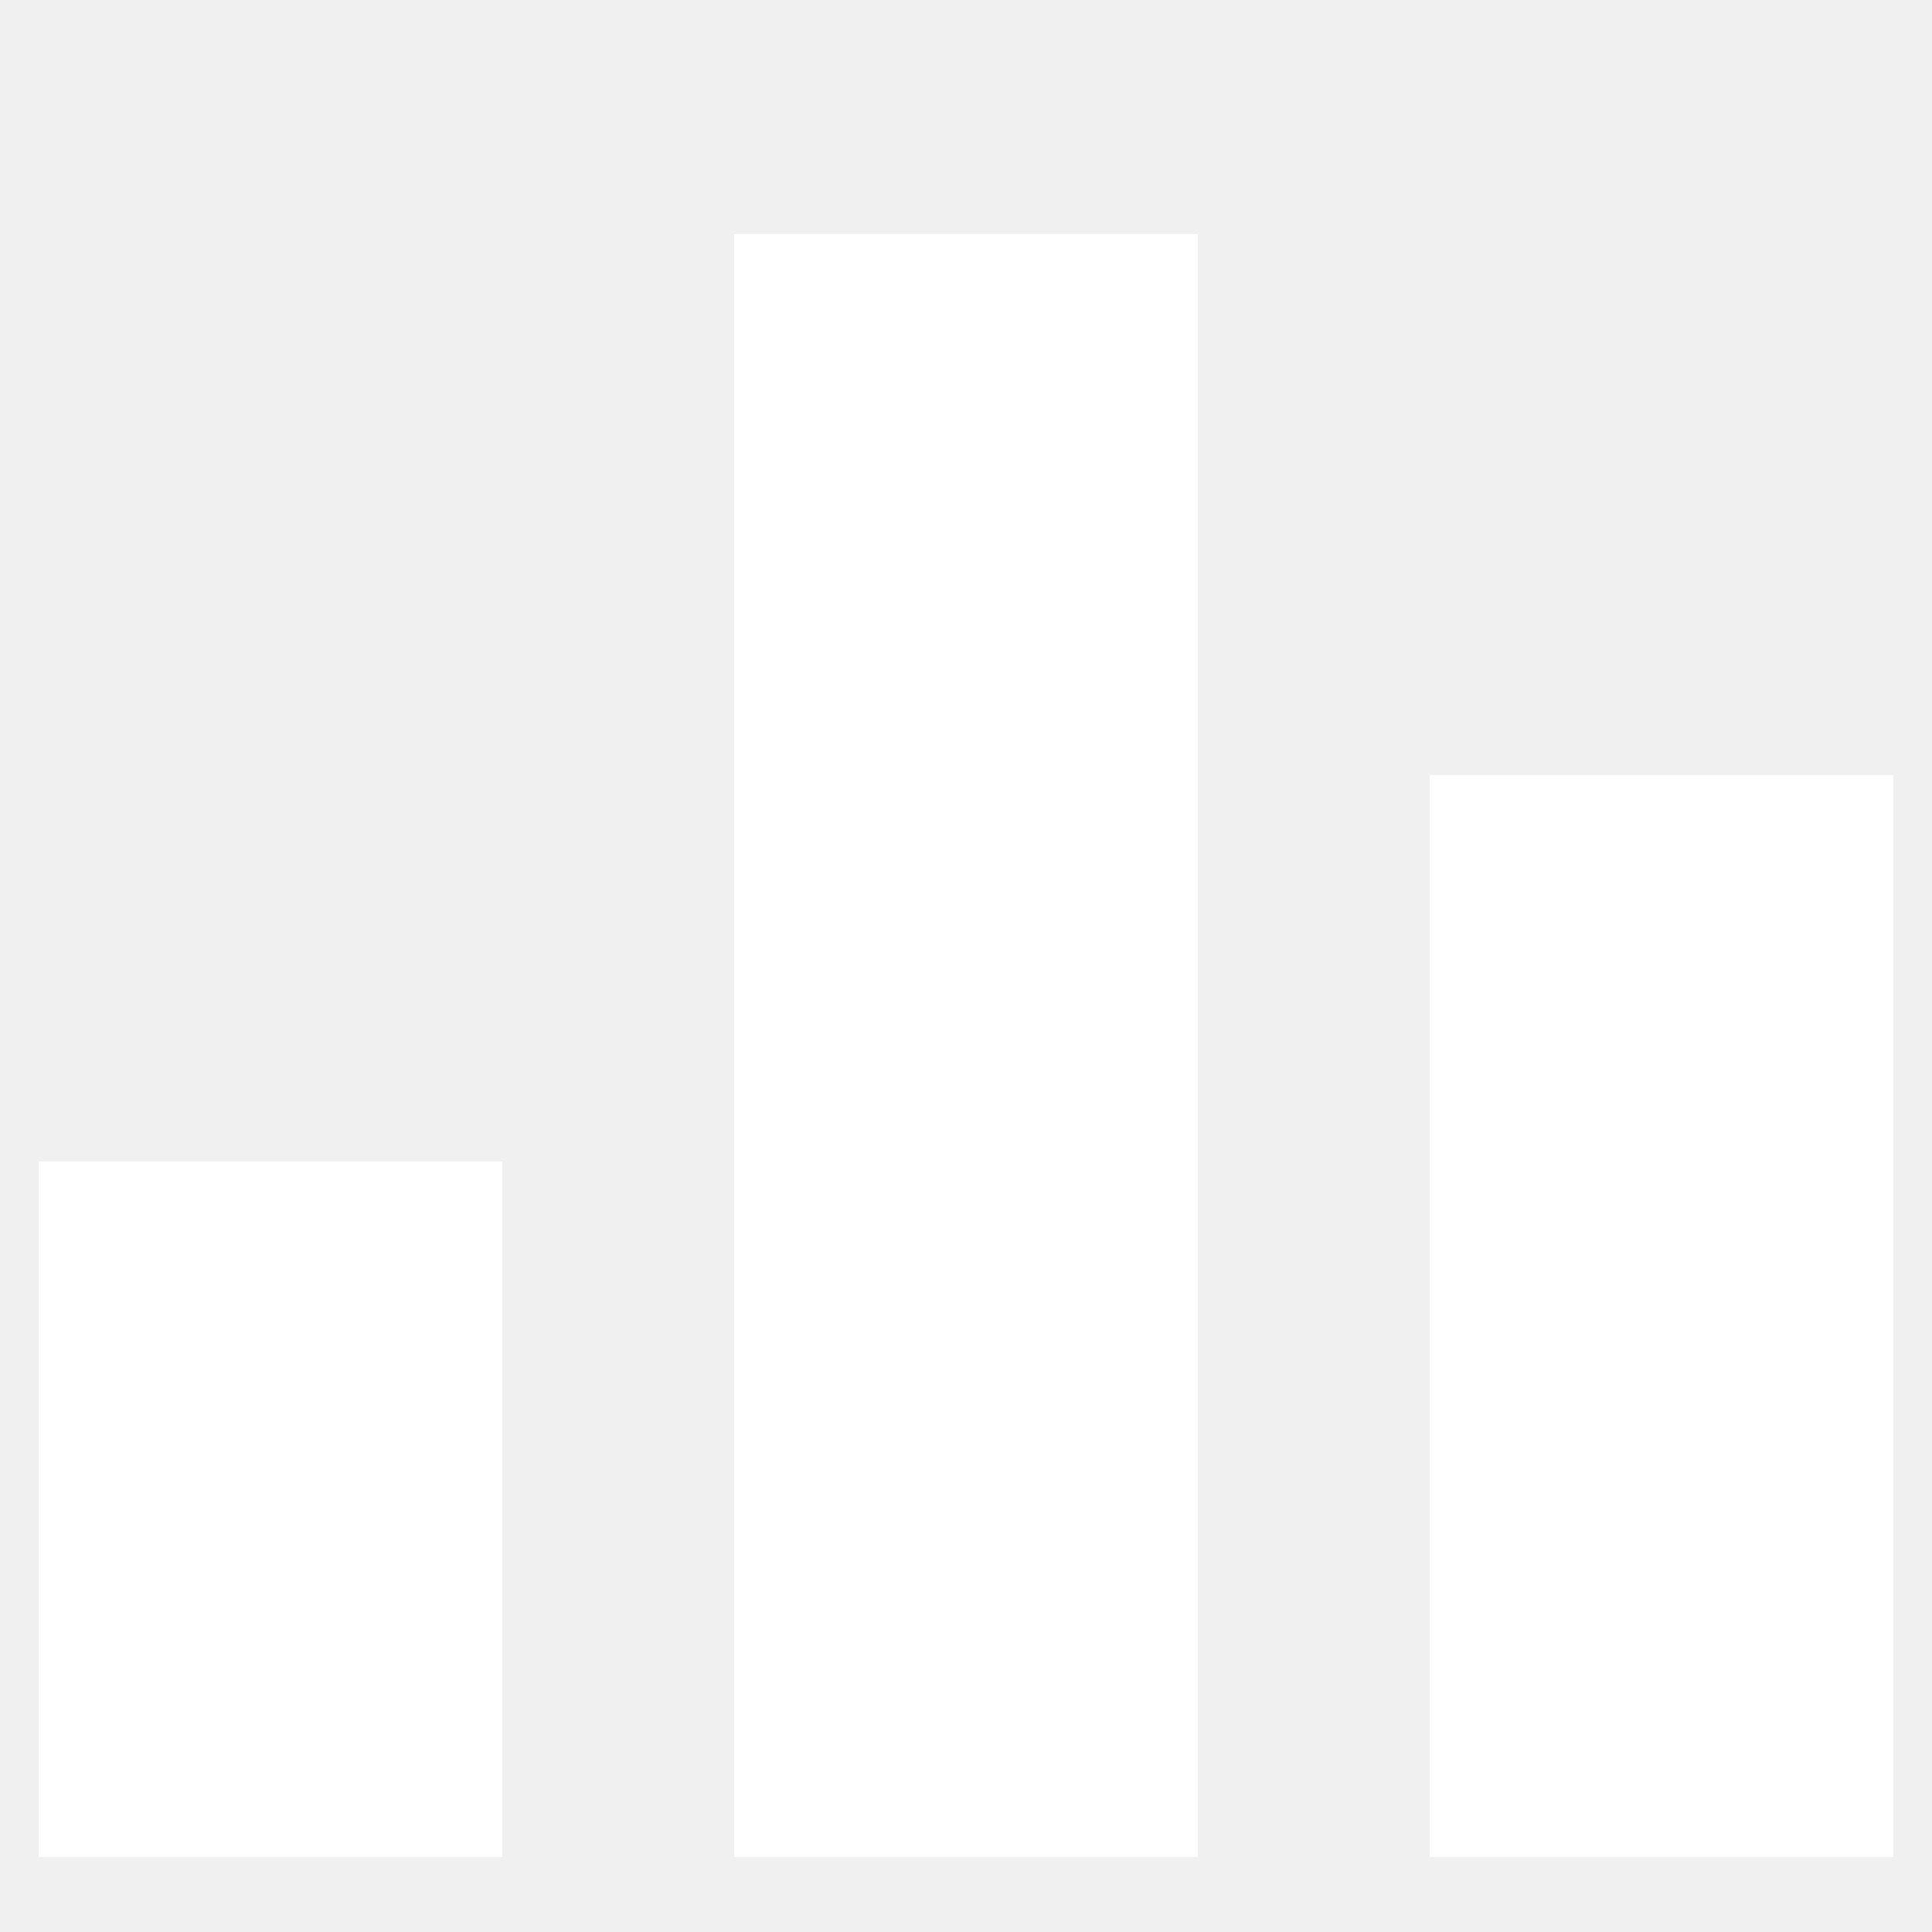
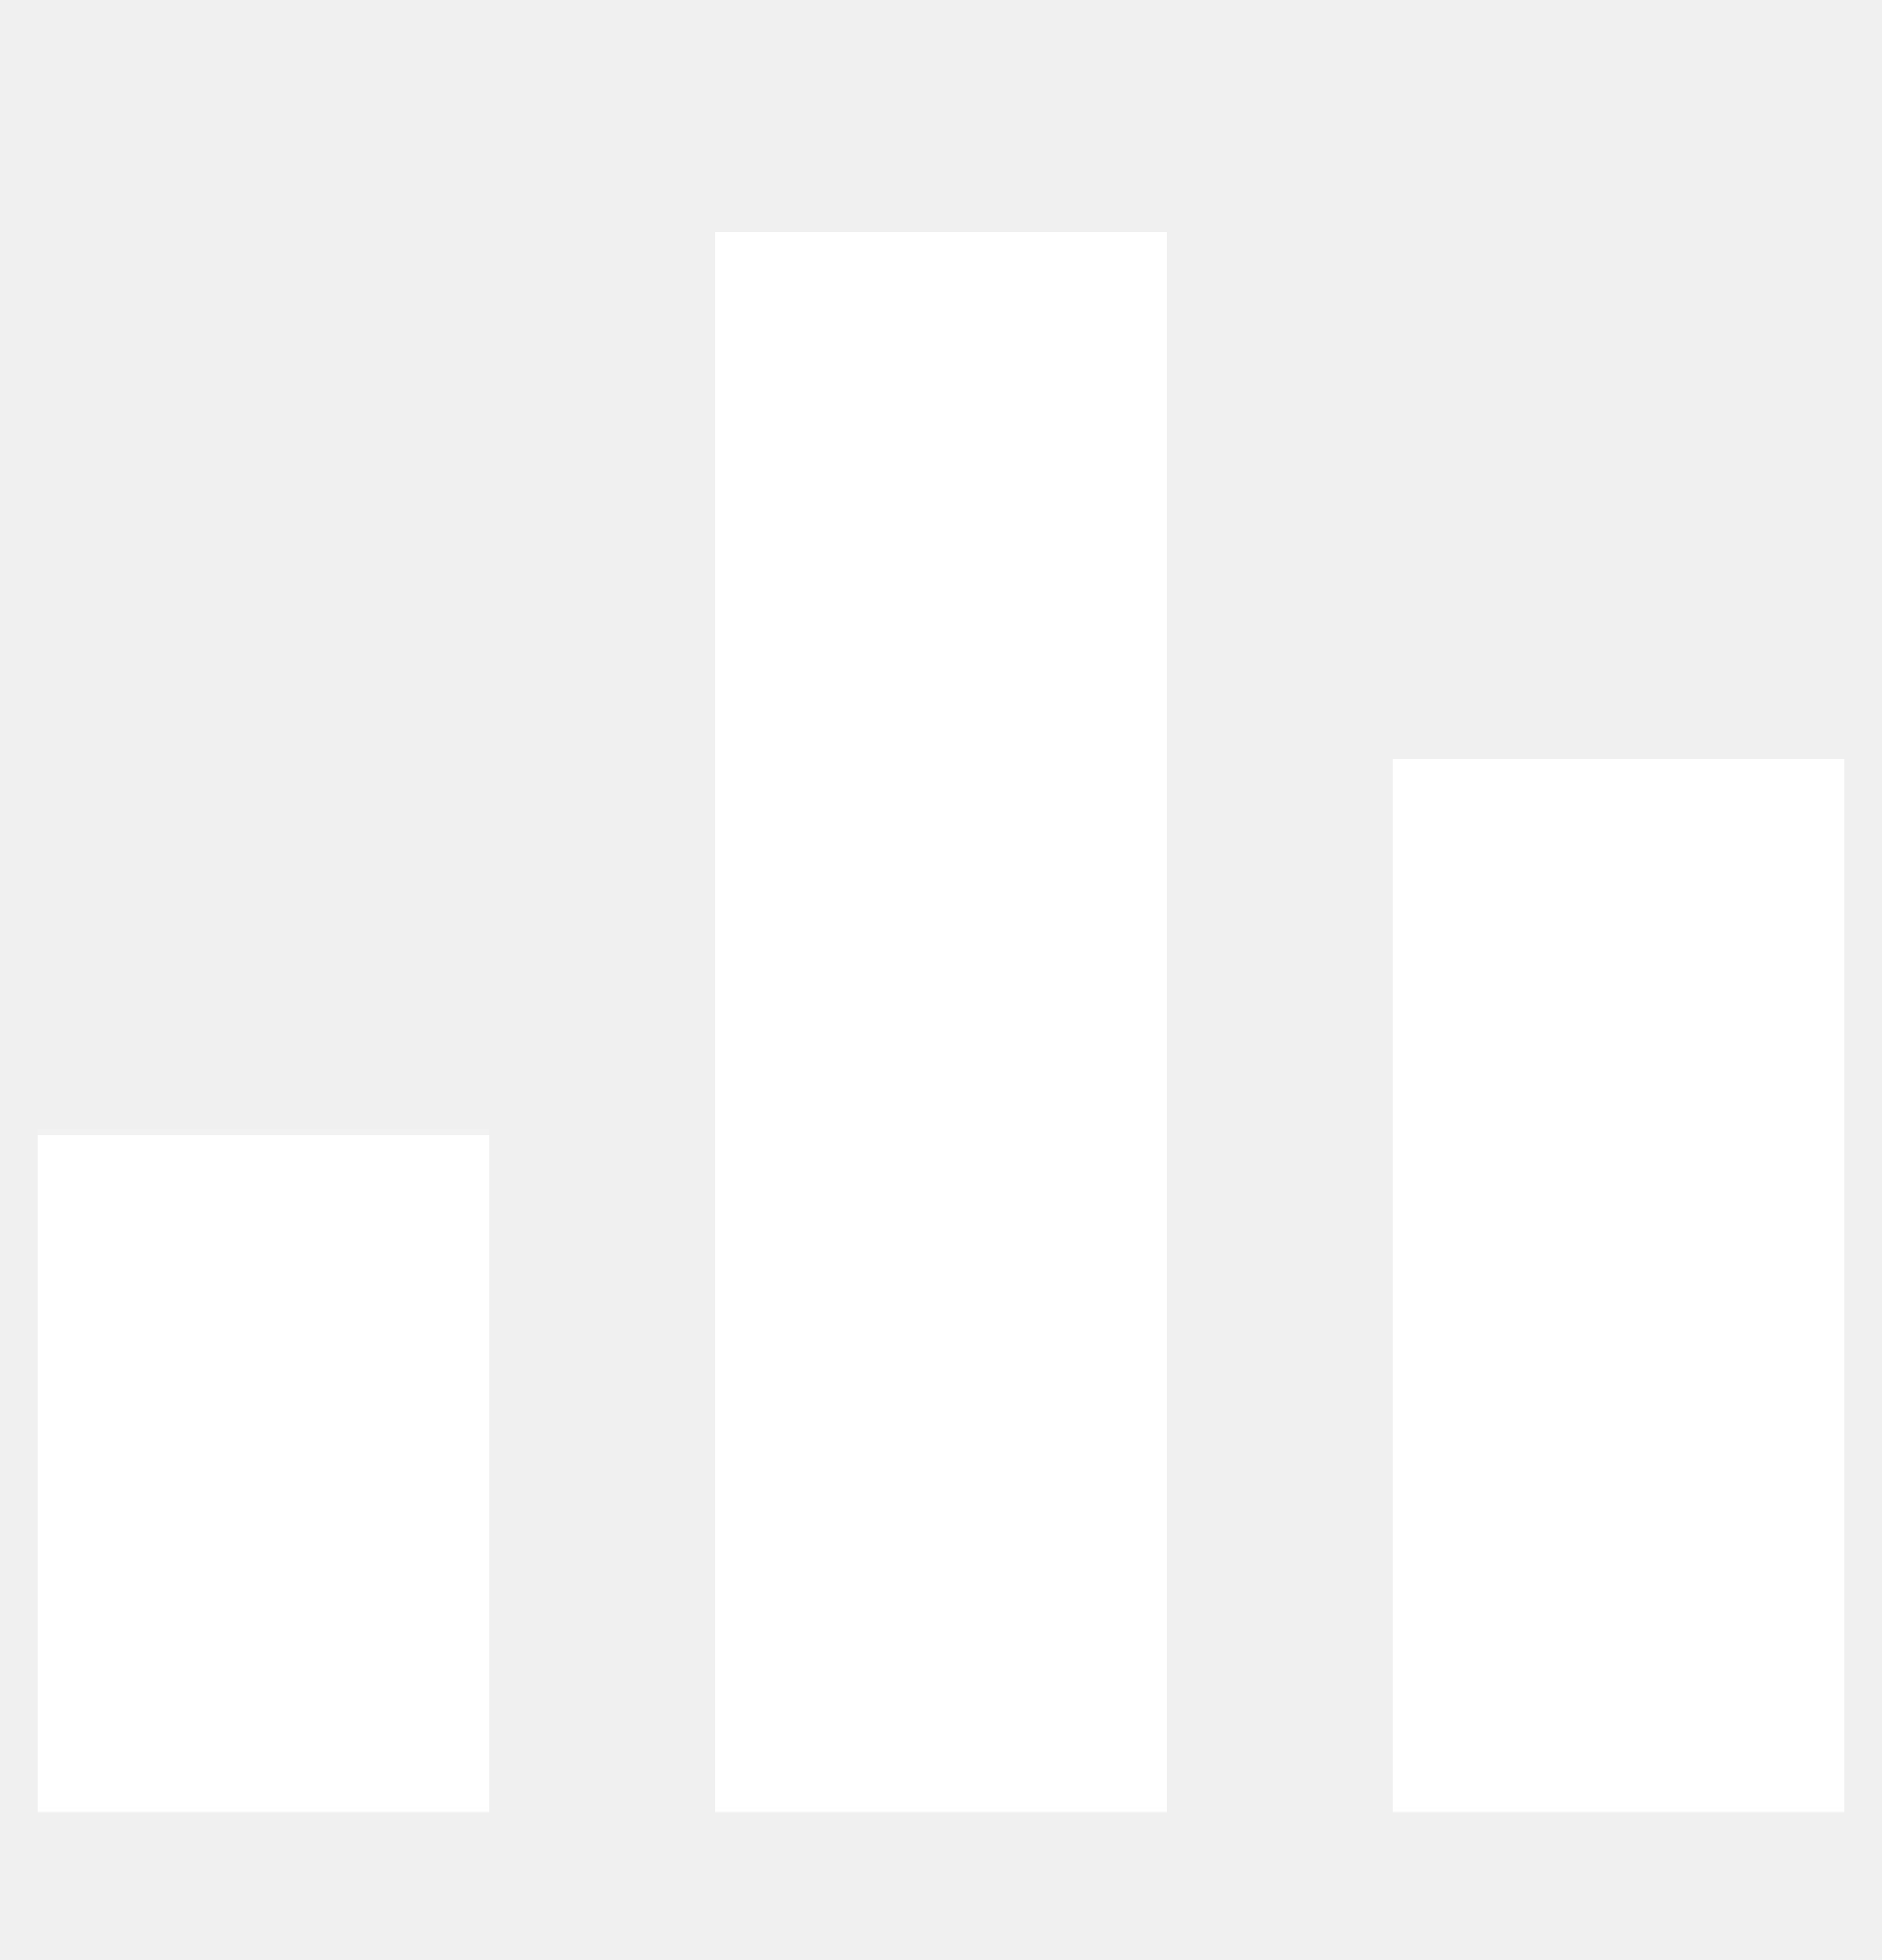
- <svg xmlns="http://www.w3.org/2000/svg" width="24" height="24" viewBox="0 0 24 24" fill="none">
+ <svg xmlns="http://www.w3.org/2000/svg" width="24" height="25" viewBox="0 0 24 25" fill="none">
  <g clip-path="url(#clip0_49_721)">
    <mask id="mask0_49_721" style="mask-type:luminance" maskUnits="userSpaceOnUse" x="0" y="0" width="24" height="24">
-       <path d="M23.52 0.028H0.48V23.068H23.52V0.028Z" fill="white" />
+       <path d="M23.52 0.078H0.48V23.118H23.52V0.078Z" fill="white" />
    </mask>
    <g mask="url(#mask0_49_721)">
-       <path fill-rule="evenodd" clip-rule="evenodd" d="M9.12 2.908H14.88V23.068H9.12V2.908ZM0.48 14.428H6.24V23.068H0.48V14.428ZM23.52 9.628H17.76V23.068H23.52V9.628Z" fill="white" />
+       <path fill-rule="evenodd" clip-rule="evenodd" d="M9.12 2.958H14.88V23.117H9.12V2.958ZM0.48 14.477H6.24V23.117H0.48V14.477ZM23.52 9.678H17.76V23.117H23.52V9.678Z" fill="white" />
    </g>
  </g>
  <defs>
    <clipPath id="clip0_49_721">
-       <rect width="24" height="24" fill="white" transform="translate(0 0.000488281)" />
+       <rect width="24" height="24" fill="white" transform="translate(0 0.050293)" />
    </clipPath>
  </defs>
</svg>
